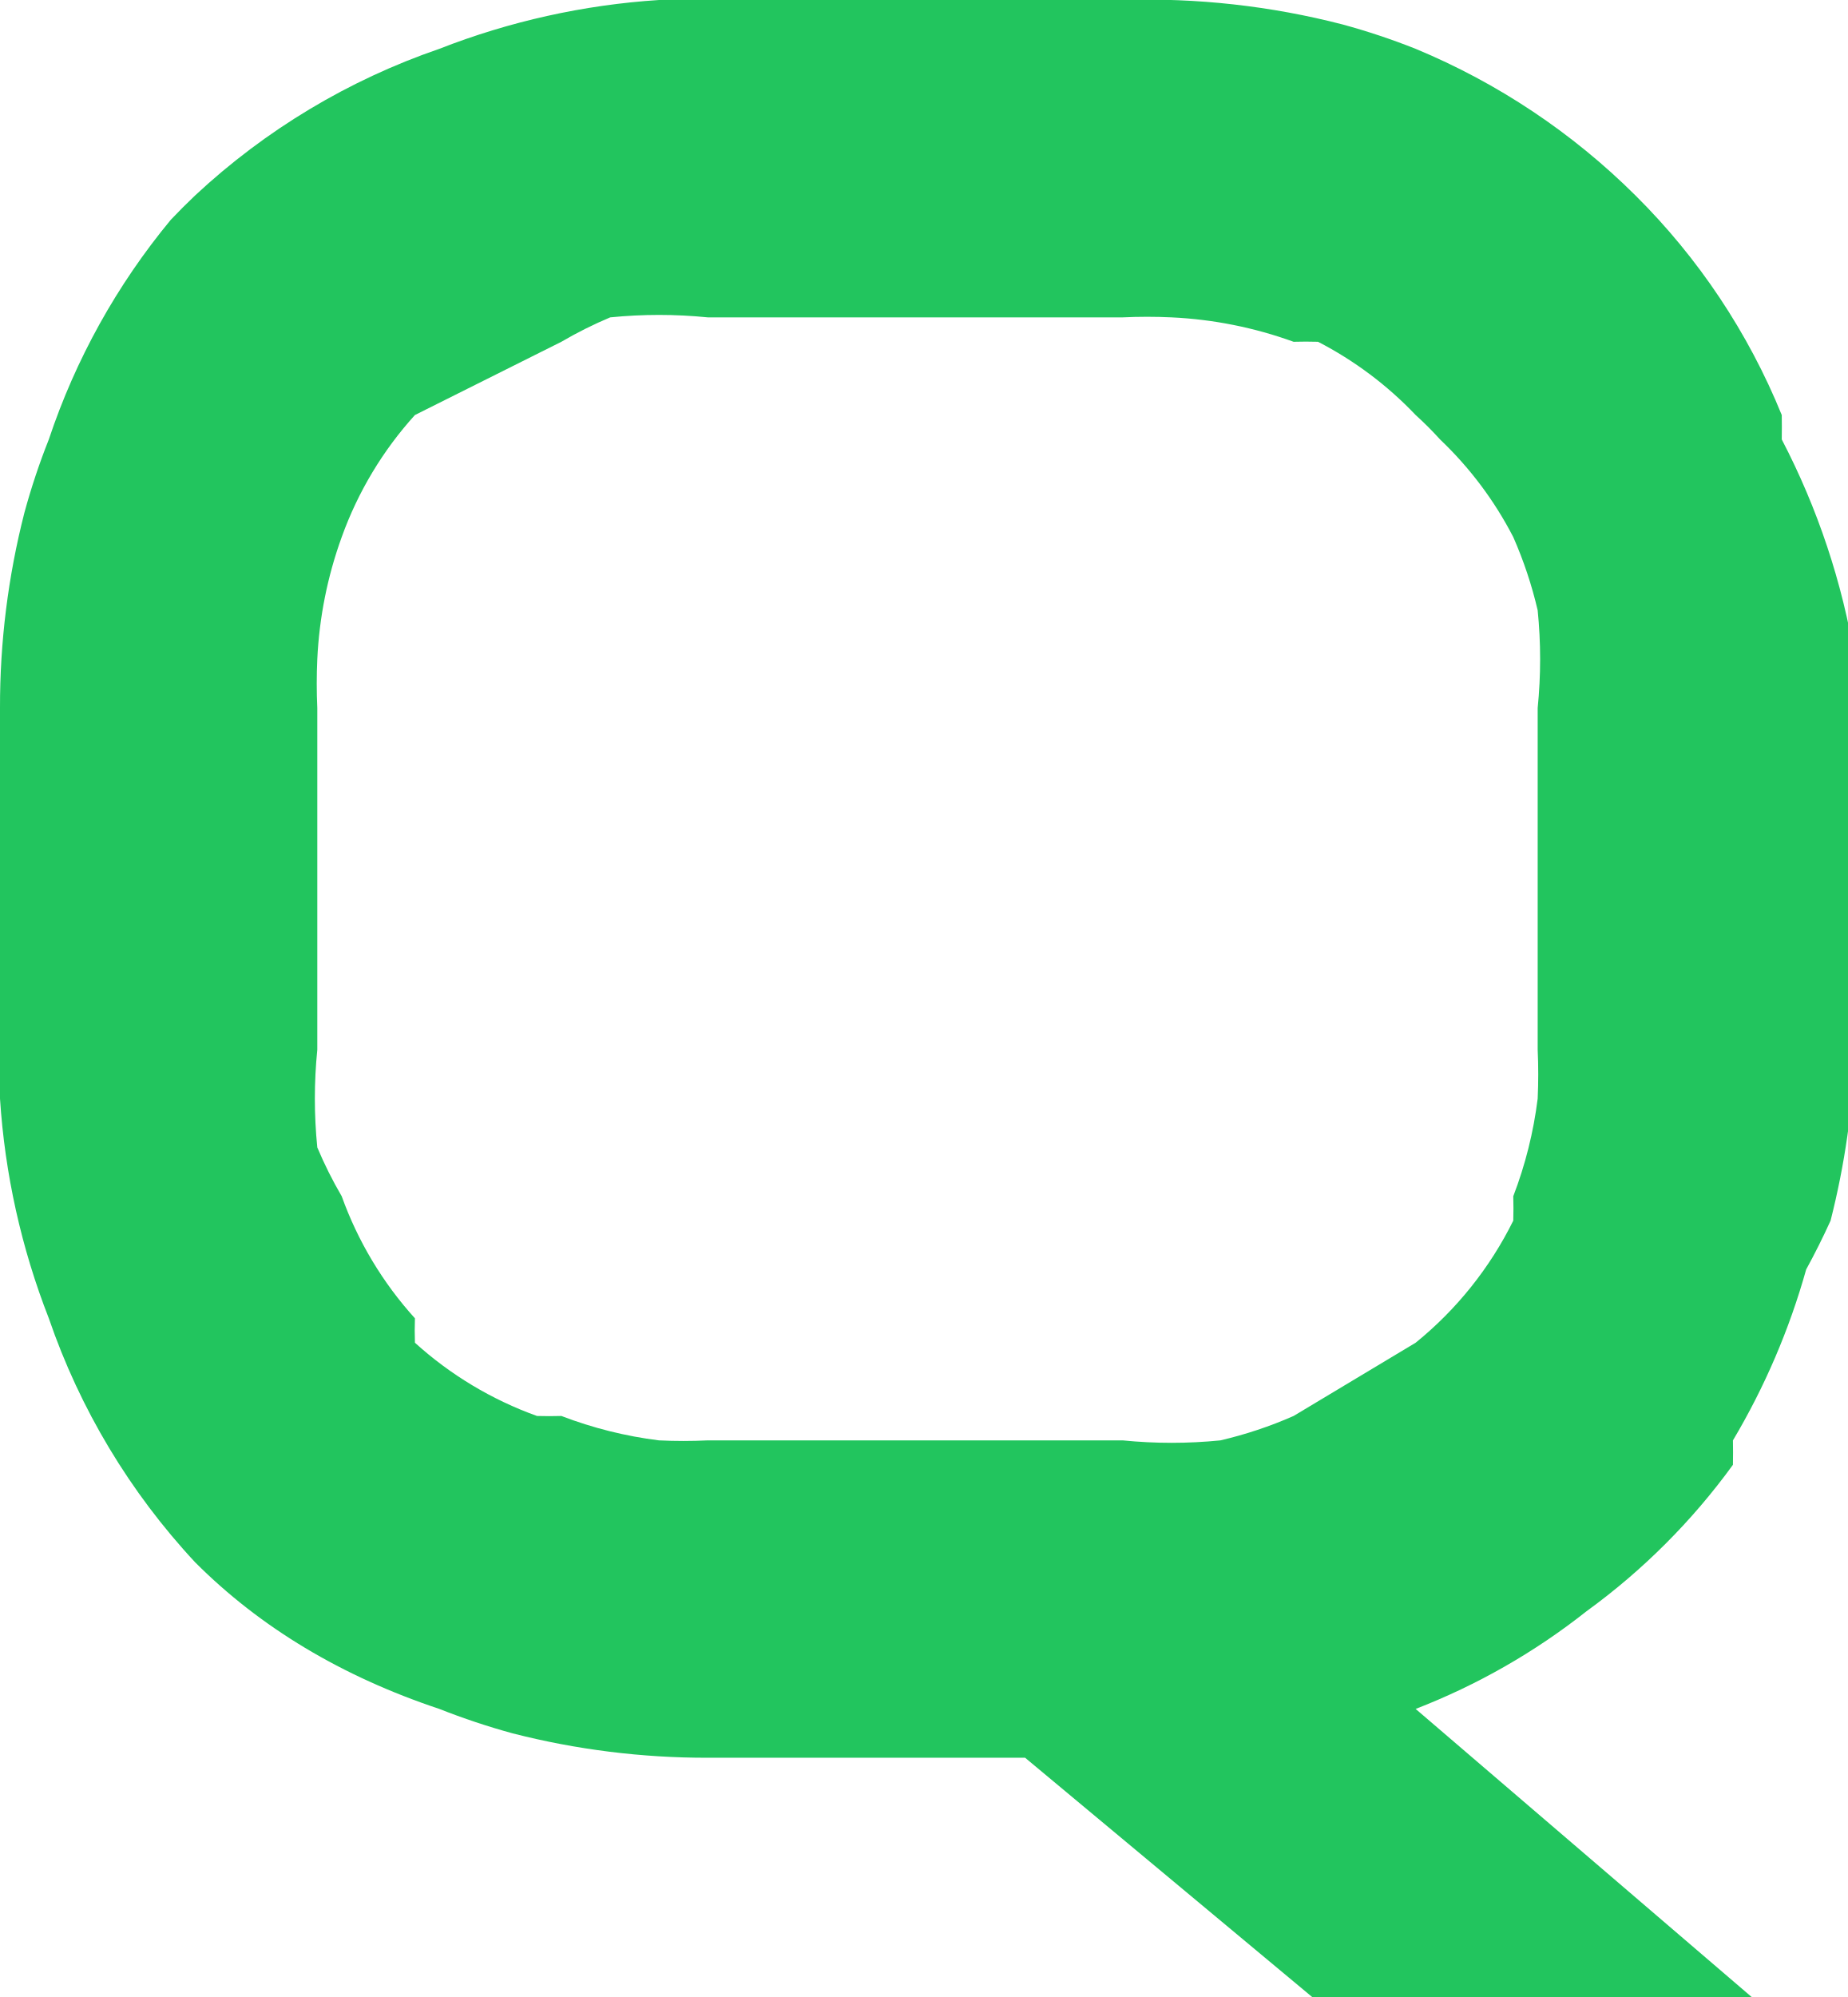
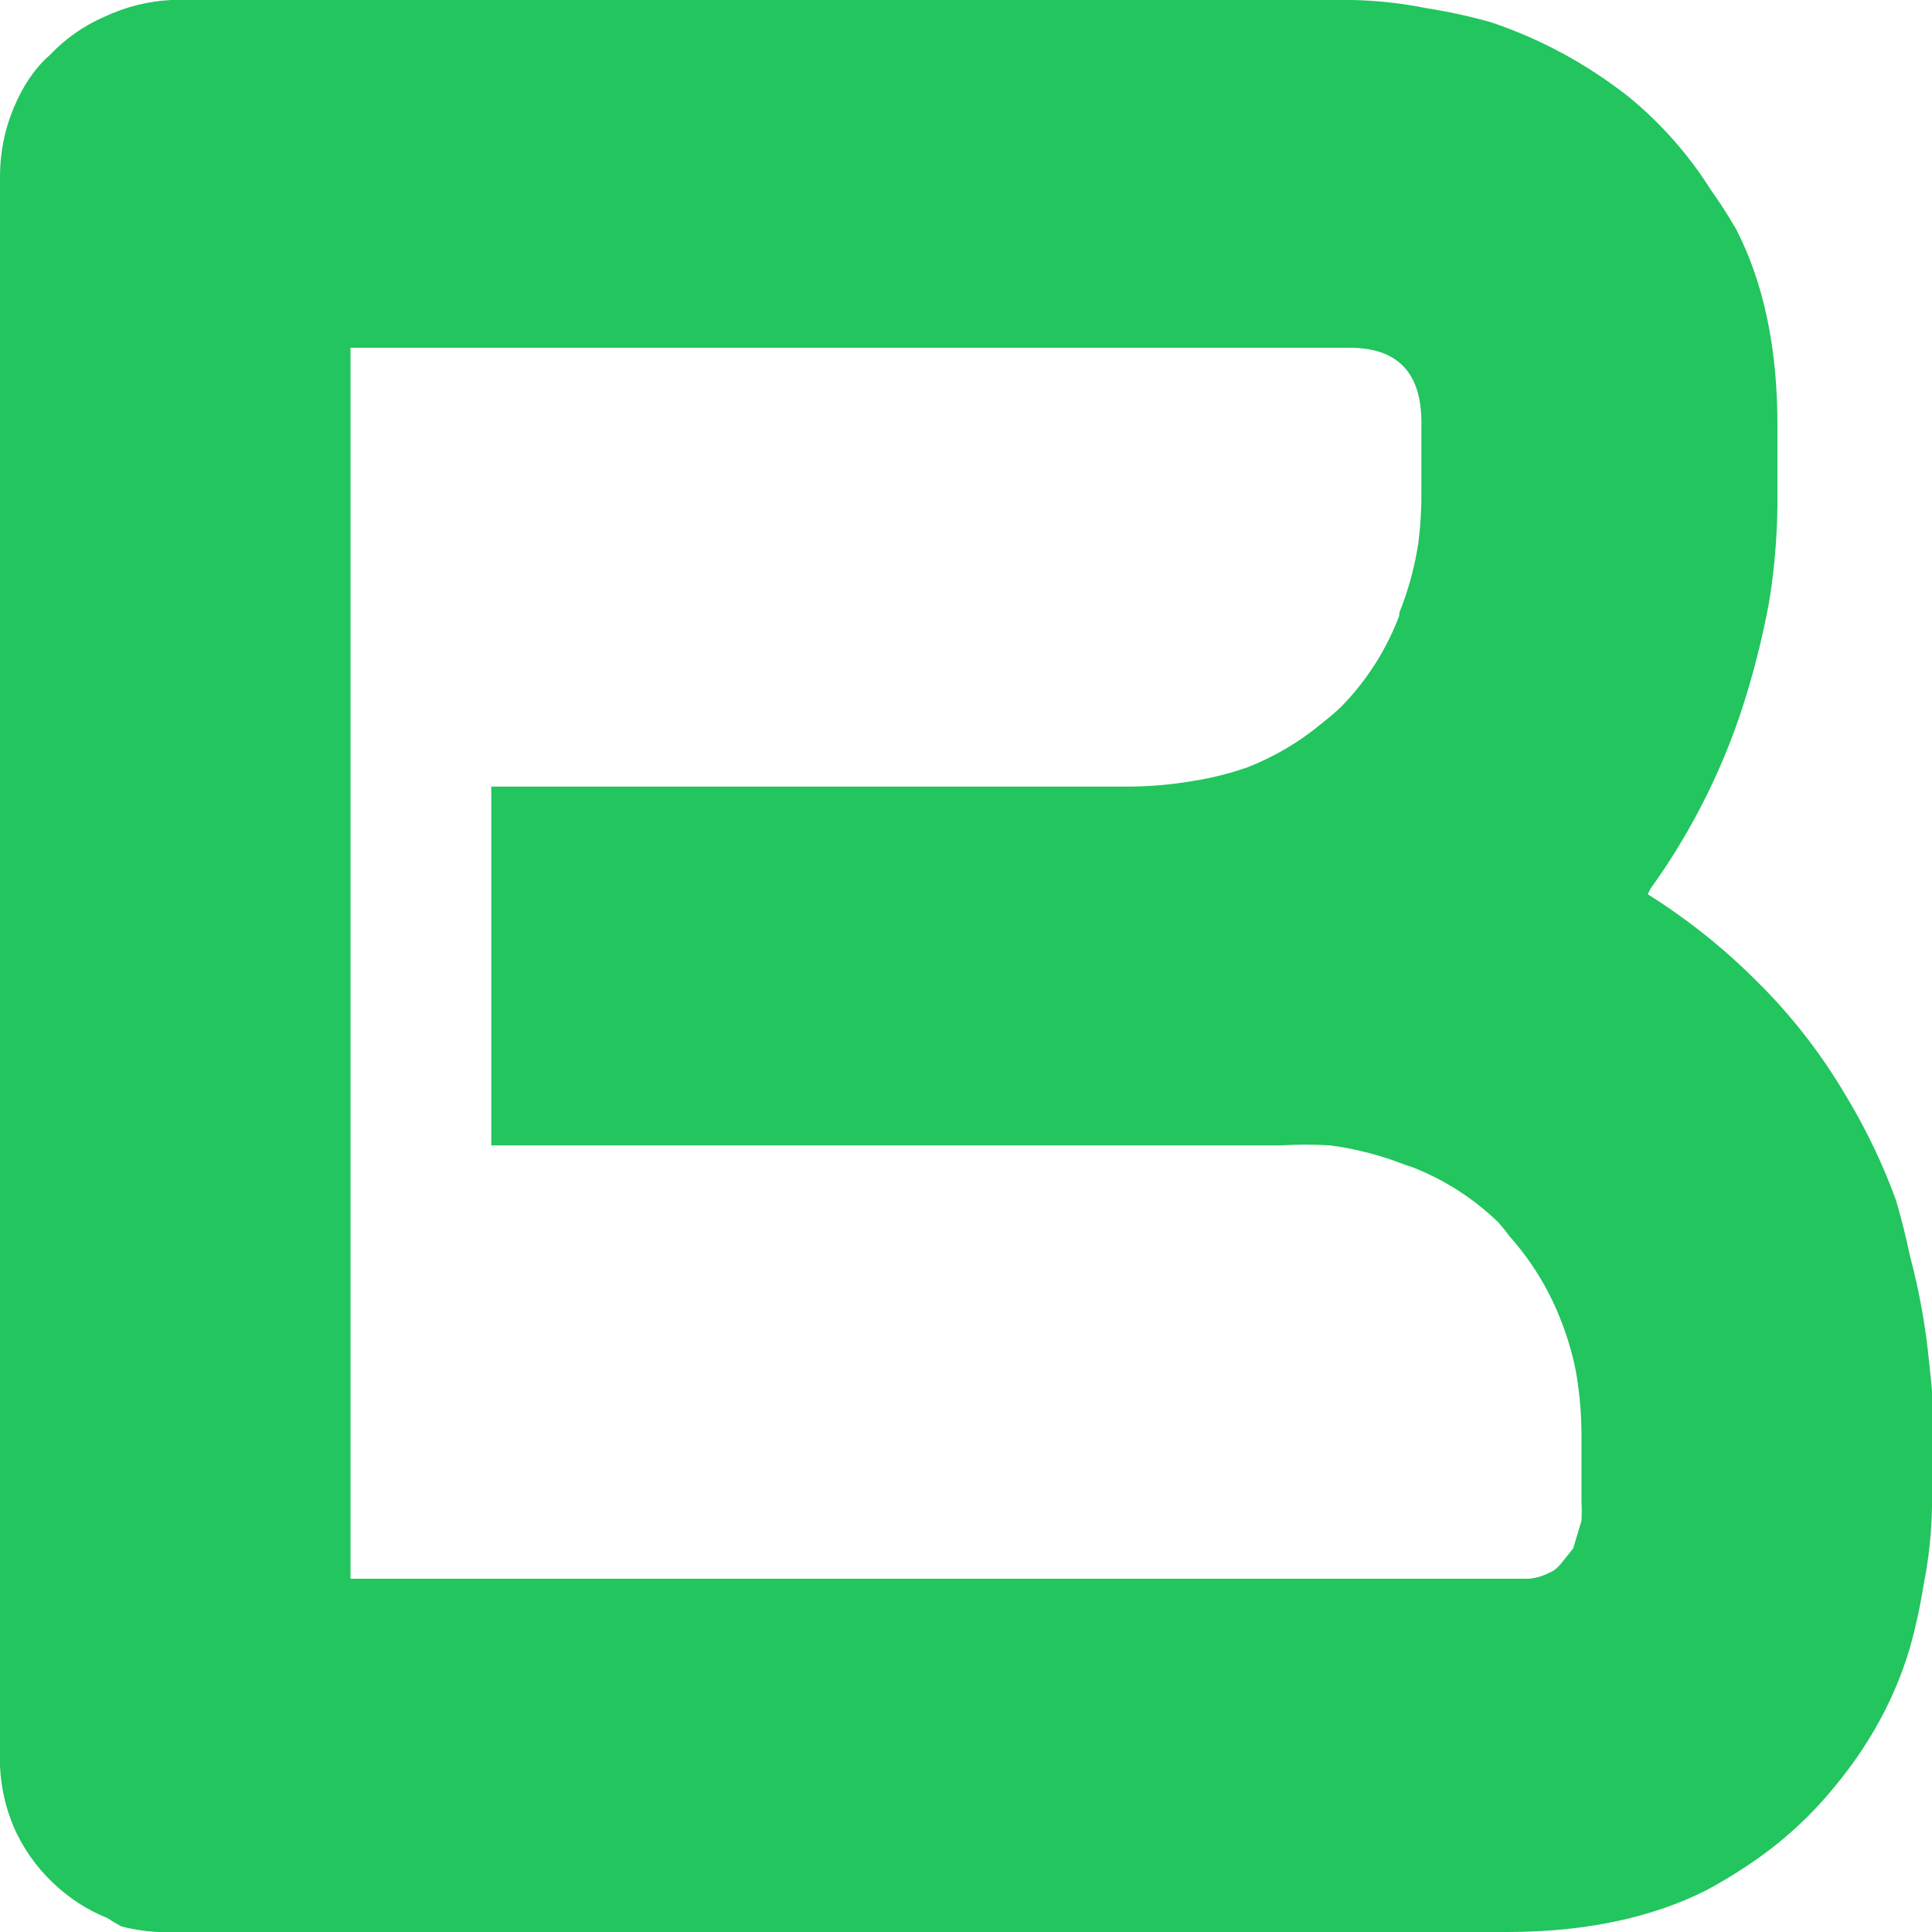
- <svg xmlns="http://www.w3.org/2000/svg" viewBox="0 0 75.7 81.8">
-   <path fill="#22c55e" d="M76 29v14a33 33 0 0 1-1 7 30 30 0 0 1-1 2 29 29 0 0 1-3 7 27 27 0 0 1 0 1 27 27 0 0 1-6 6 27 27 0 0 1-7 4l14 12H54L42 72H29a32 32 0 0 1-8-1 29 29 0 0 1-3-1q-6-2-10-6a28 28 0 0 1-6-10 30 30 0 0 1-2-9 35 35 0 0 1 0-2V29a32 32 0 0 1 1-8 28 28 0 0 1 1-3 28 28 0 0 1 5-9 27 27 0 0 1 1-1 28 28 0 0 1 10-6 32 32 0 0 1 0 0 30 30 0 0 1 9-2 35 35 0 0 1 2 0h17a32 32 0 0 1 9 1 28 28 0 0 1 3 1 28 28 0 0 1 9 6 27 27 0 0 1 6 9 31 31 0 0 1 0 1 30 30 0 0 1 3 9 35 35 0 0 1 0 2ZM63 43V29a20 20 0 0 0 0-4 17 17 0 0 0-1-3 15 15 0 0 0-3-4 14 14 0 0 0-1-1 15 15 0 0 0-4-3 17 17 0 0 0-1 0 17 17 0 0 0-5-1 21 21 0 0 0-2 0H29a20 20 0 0 0-4 0 17 17 0 0 0-2 1l-6 3a15 15 0 0 0-3 5 17 17 0 0 0 0 0 17 17 0 0 0-1 5 22 22 0 0 0 0 2v14a20 20 0 0 0 0 4 17 17 0 0 0 1 2 15 15 0 0 0 3 5 14 14 0 0 0 0 1 15 15 0 0 0 5 3 17 17 0 0 0 1 0 17 17 0 0 0 4 1 21 21 0 0 0 2 0h17a20 20 0 0 0 4 0 17 17 0 0 0 3-1l5-3a15 15 0 0 0 4-5 17 17 0 0 0 0-1 17 17 0 0 0 1-4 22 22 0 0 0 0-2Z" />
+ <svg xmlns="http://www.w3.org/2000/svg" viewBox="0 0 70 70">
+   <path fill="#22c55e" d="M70 52.2v2.4a15.6 15.6 0 0 1-.3 2.8 20.5 20.5 0 0 1-.5 2.3q-.8 2.7-2.7 5a14 14 0 0 1-3.2 2.9 17.2 17.2 0 0 1-1.5.9q-3 1.5-7.2 1.5H6.4a6.7 6.7 0 0 1-2-.2 6.1 6.1 0 0 1-.5-.3 6.2 6.2 0 0 1-2-1.3 6.2 6.2 0 0 1-1.4-2A6.4 6.4 0 0 1 0 64a7.5 7.5 0 0 1 0-.4V6.4a6.4 6.4 0 0 1 .5-2.5Q1 2.7 1.8 2a6 6 0 0 1 2-1.4A6.4 6.4 0 0 1 6.2 0a7.5 7.5 0 0 1 .3 0h42.5a15.2 15.2 0 0 1 2.7.3 20 20 0 0 1 2.3.5q2.7.9 5 2.7a14 14 0 0 1 3 3.4 17 17 0 0 1 .9 1.4q1.5 2.9 1.5 7.1v2.4a23.2 23.2 0 0 1-.3 4 30.7 30.7 0 0 1-.8 3.3 23.9 23.9 0 0 1-3.5 7.1 26.8 26.8 0 0 1-.1.2 22.4 22.4 0 0 1 4 3.2 20.1 20.1 0 0 1 3 3.8 22.6 22.6 0 0 1 .3.5 21.5 21.5 0 0 1 1.7 3.6 26 26 0 0 1 .5 2 23.8 23.8 0 0 1 .7 3.9 30 30 0 0 1 .2 2.8Zm-12.7 2.3v-2.3a13.6 13.6 0 0 0-.2-2.5 10.7 10.7 0 0 0-.6-2 10 10 0 0 0-1.8-2.9 9.4 9.4 0 0 0-.4-.5 9.4 9.4 0 0 0-3.1-2 11 11 0 0 0-.3-.1 11.6 11.6 0 0 0-2.7-.7 14.7 14.7 0 0 0-1.8 0H17.8V28.5h22.9a14.1 14.1 0 0 0 2.5-.2 11.2 11.2 0 0 0 2-.5 9.7 9.7 0 0 0 2.7-1.6 9 9 0 0 0 .7-.6 9.5 9.5 0 0 0 2.1-3.3 11 11 0 0 0 0-.1 11.3 11.3 0 0 0 .7-2.6 14.6 14.6 0 0 0 .1-1.9v-2.4q0-2.7-2.6-2.7H12.7v44.6h41.9a6 6 0 0 0 .3 0h.5a2 2 0 0 0 .7-.2 2 2 0 0 0 .2-.1 1.5 1.5 0 0 0 .3-.3l.4-.5.3-1a6 6 0 0 0 0-.7Z" />
</svg>
